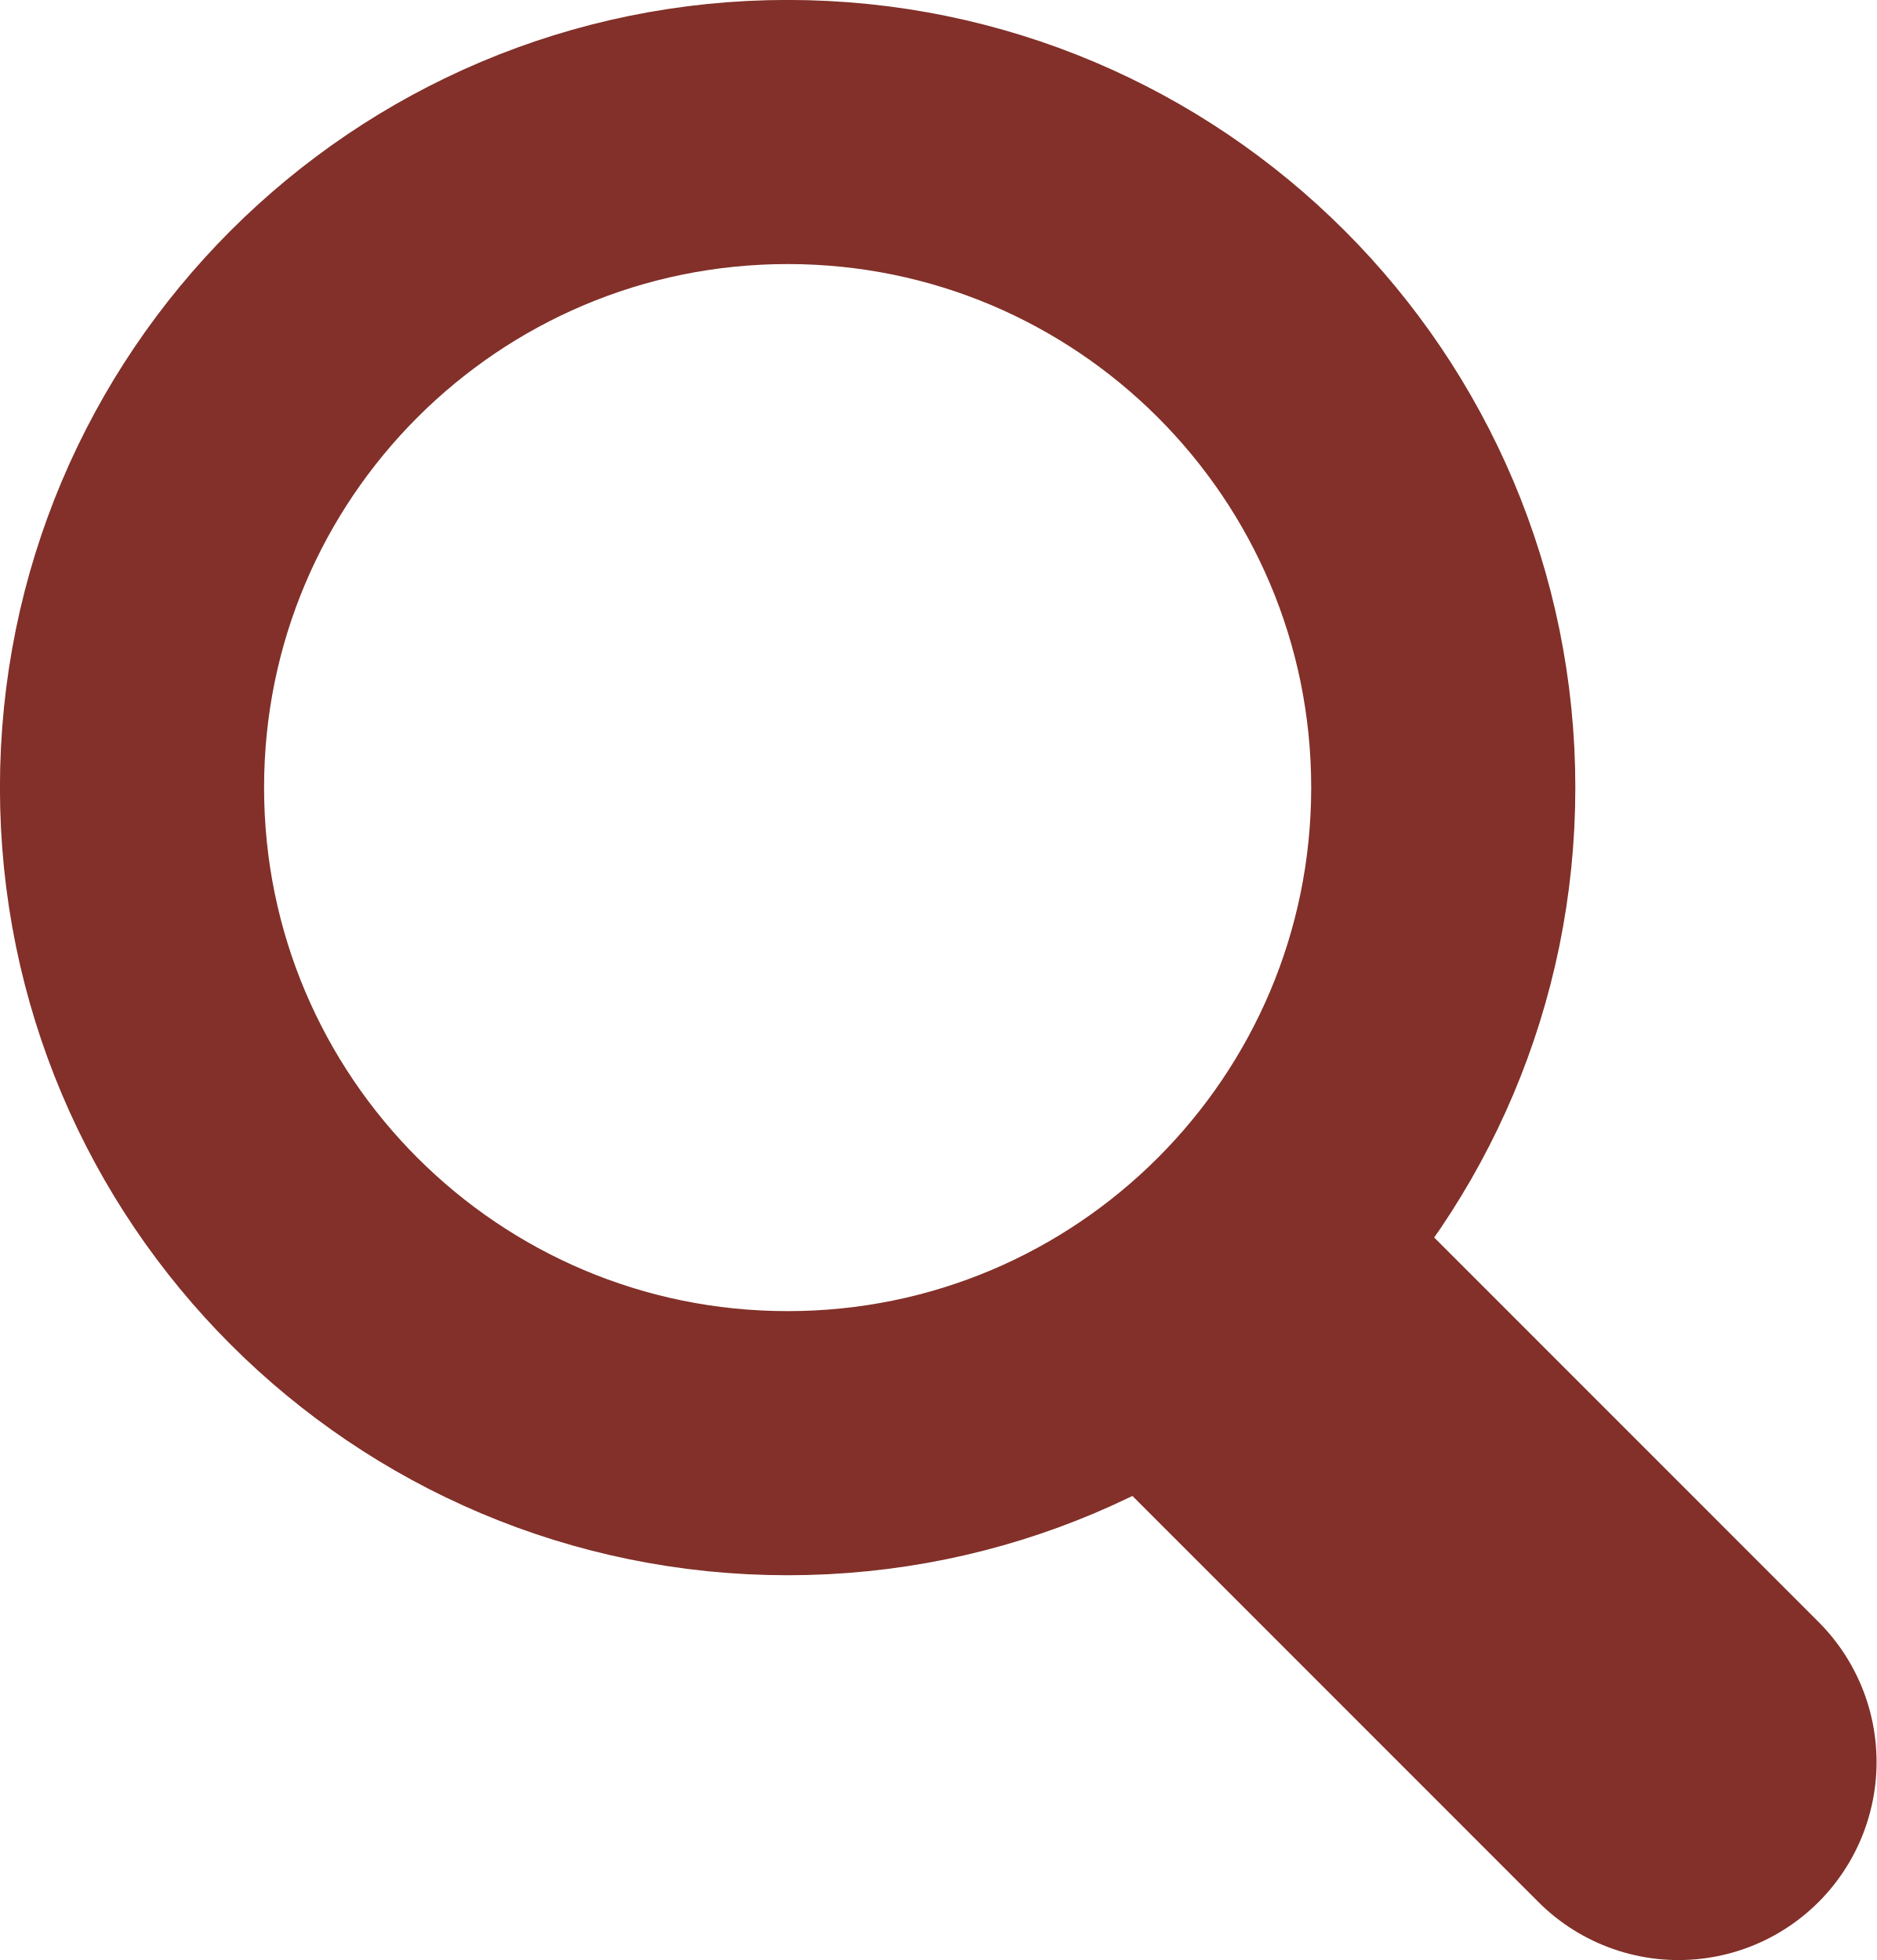
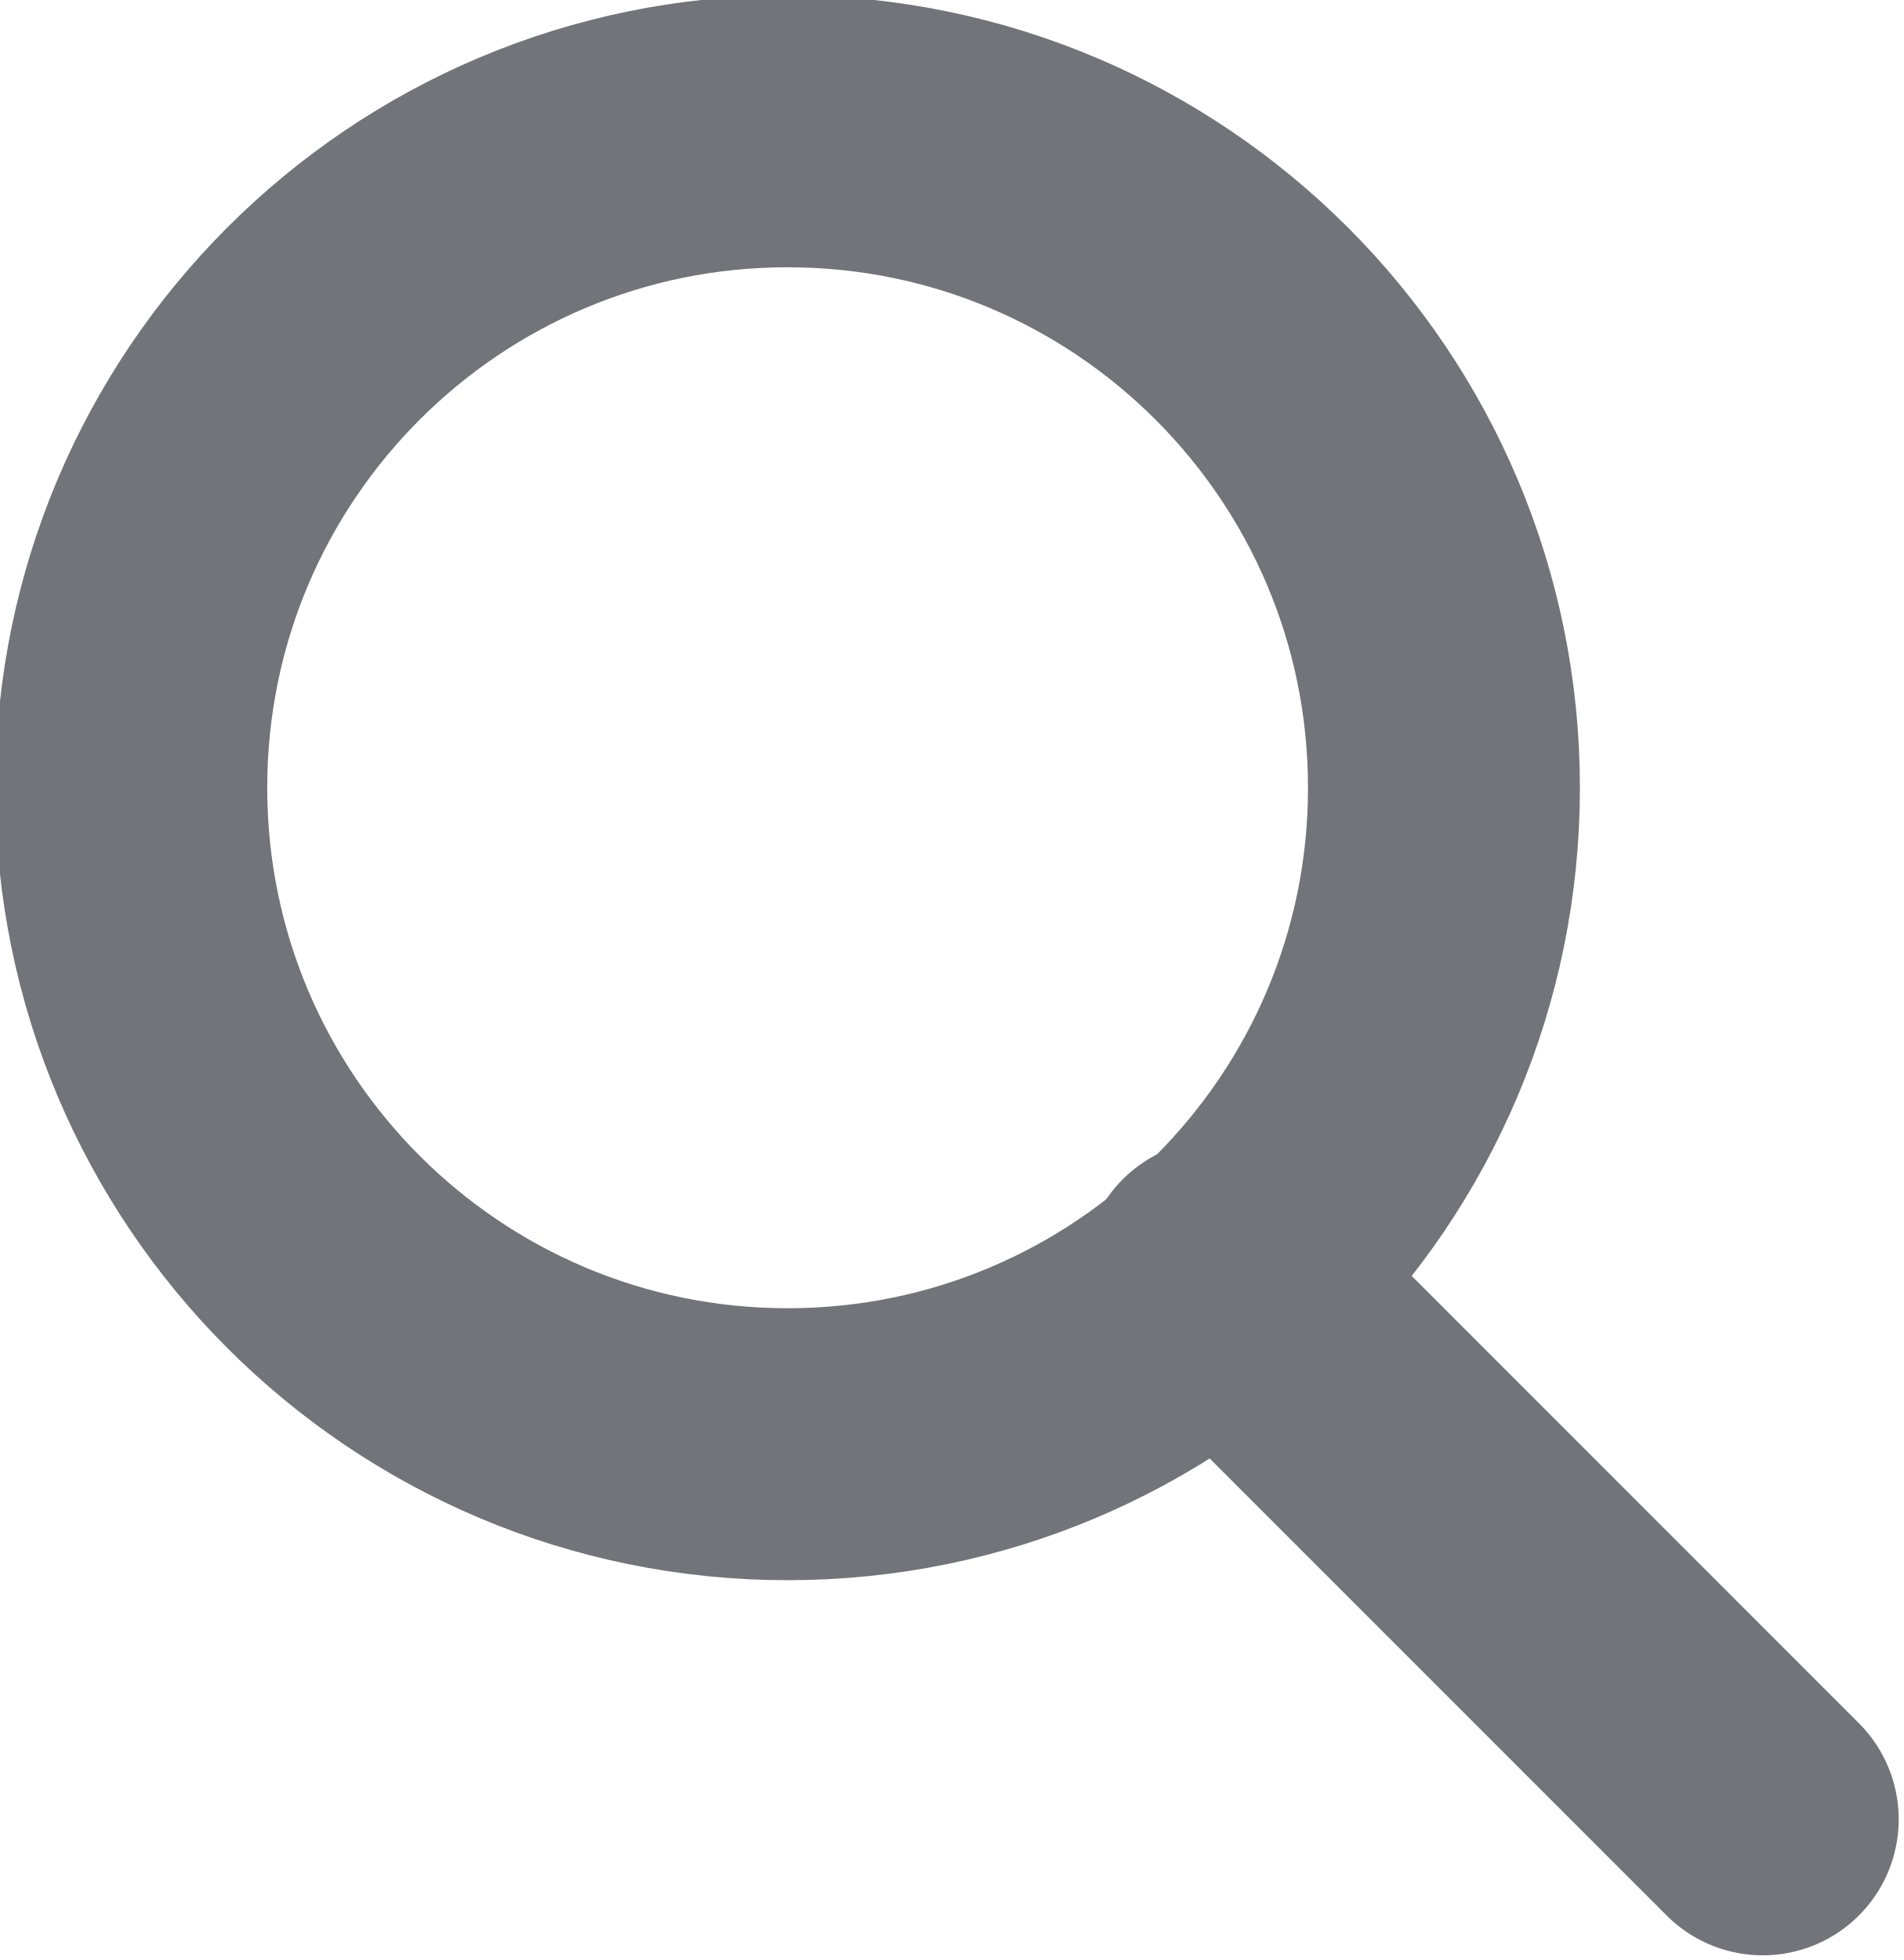
- <svg xmlns="http://www.w3.org/2000/svg" height="16.482px" width="15.779px">
-   <g stroke="#823029" fill="none">
-     <circle r="5.513" cy="6.623" cx="6.623" stroke-miterlimit="10" stroke-width="2.221" />
-     <line y2="14.817" x1="10.578" x2="14.114" stroke-linecap="round" y1="11.28" stroke-width="3.331" />
+ <svg xmlns="http://www.w3.org/2000/svg" version="1.1" id="svg-source" x="0px" y="0px" width="20.3px" height="20.9px" viewBox="161.2 178.8 20.3 20.9" enable-background="new 161.2 178.8 20.3 20.9" xml:space="preserve">
+   <g id="search">
+     <g id="handle">
+       <line id="bottom-bun_5_" fill="none" stroke="#72747A" stroke-width="2.9" stroke-linecap="round" stroke-miterlimit="10" x1="174.2" y1="192.4" x2="180" y2="198.2" />
+     </g>
+     <circle id="lens" fill="none" stroke="#72747A" stroke-width="2.9" stroke-linecap="round" stroke-miterlimit="10" cx="169.6" cy="187.2" r="7" />
  </g>
</svg>
